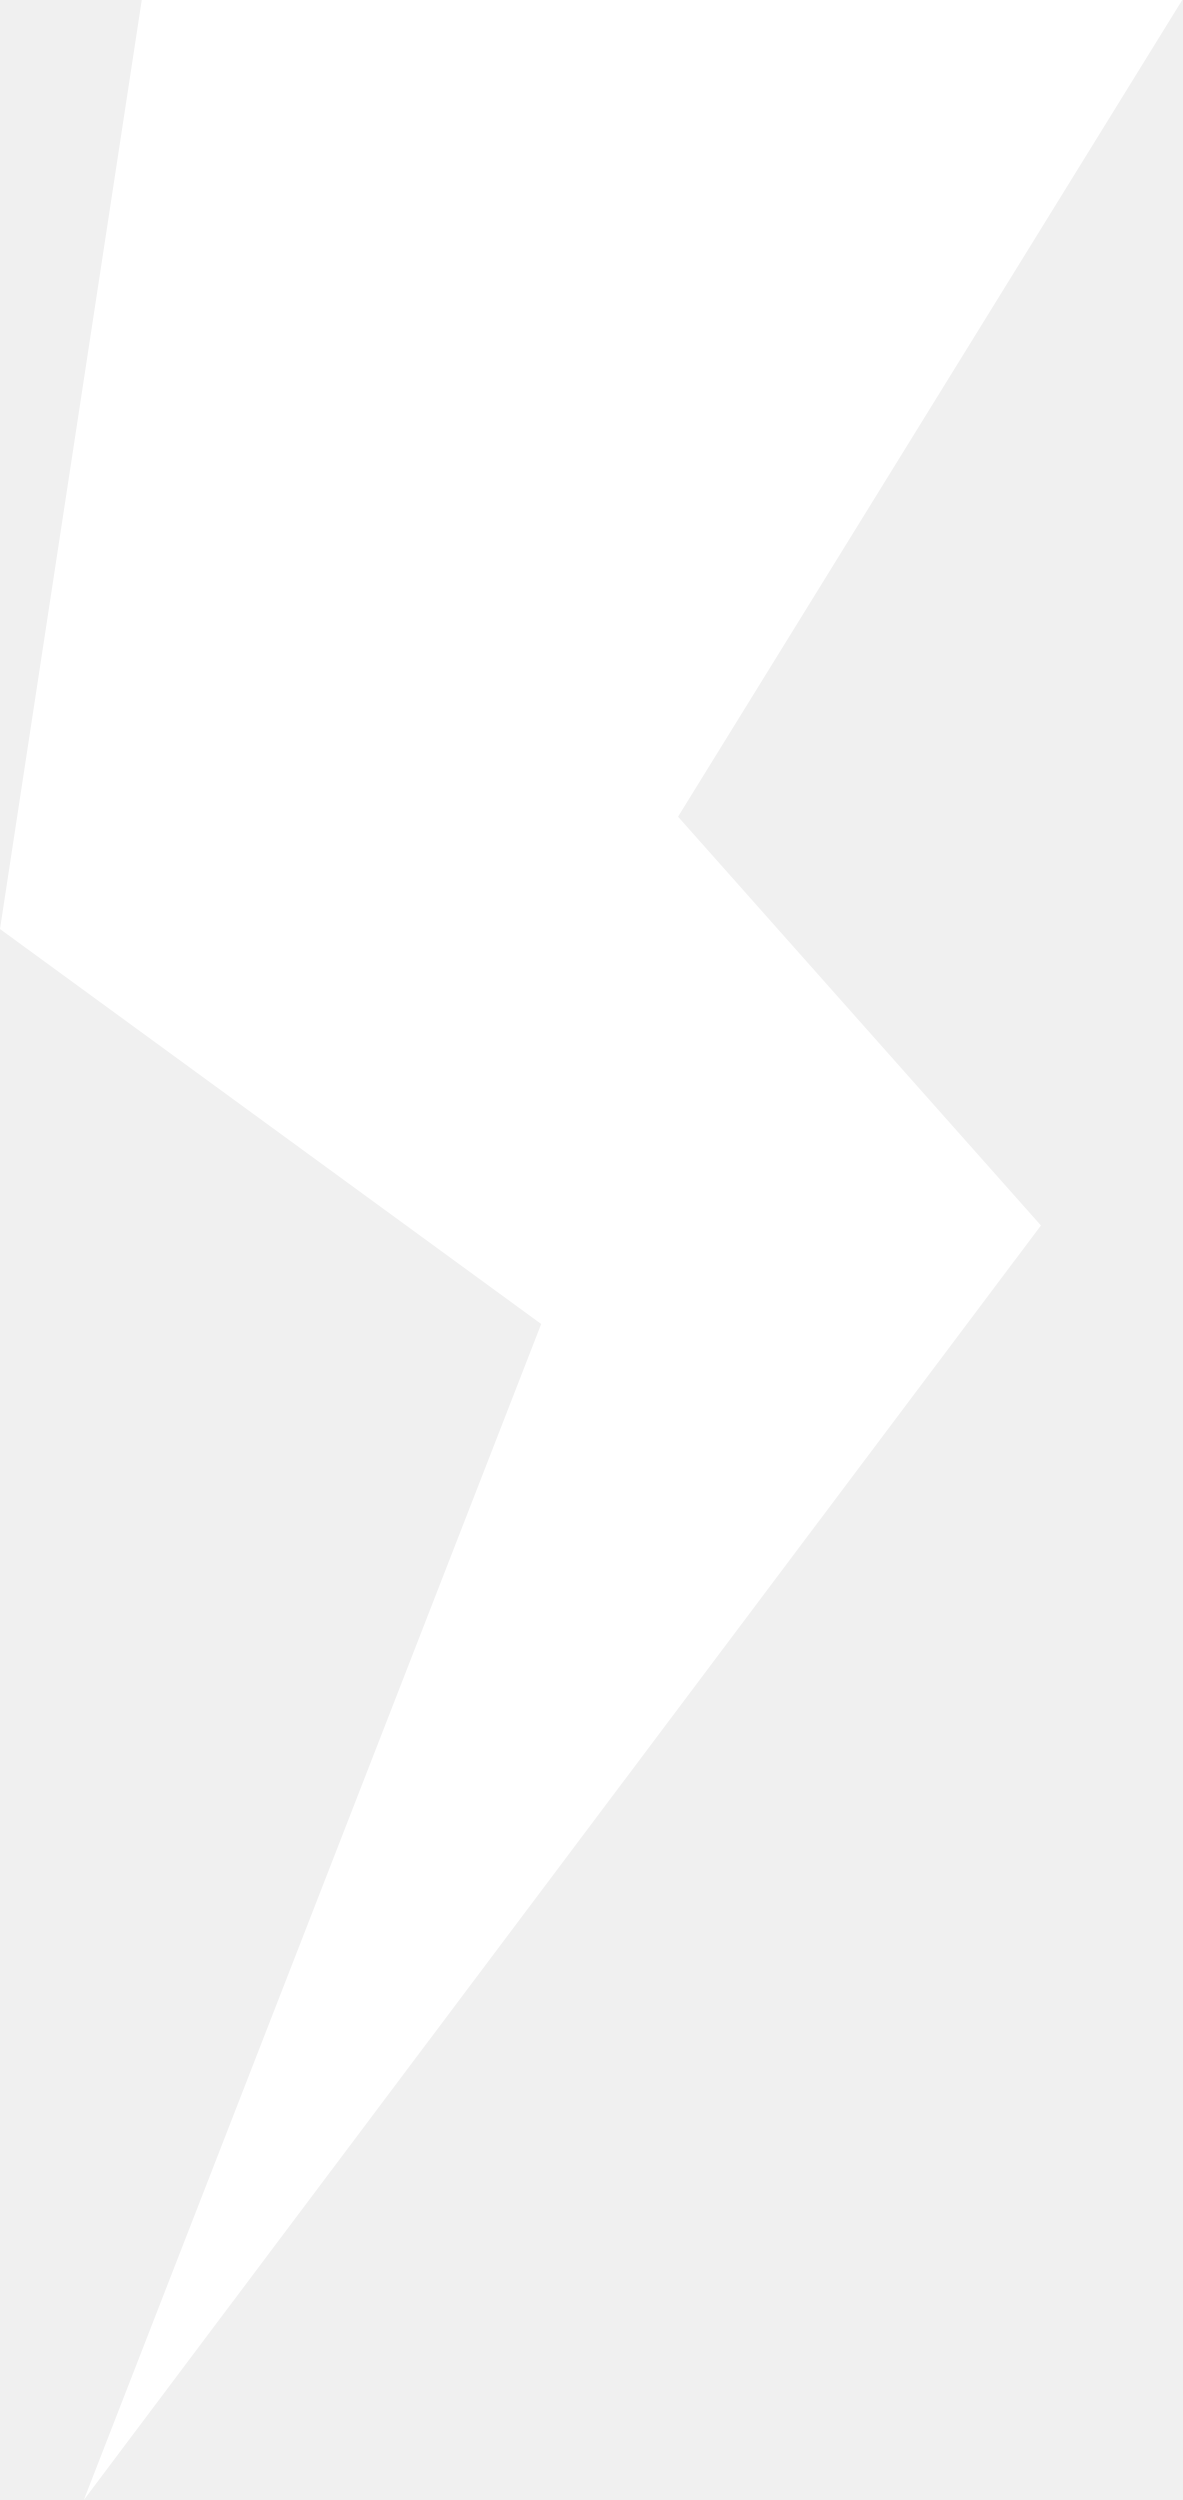
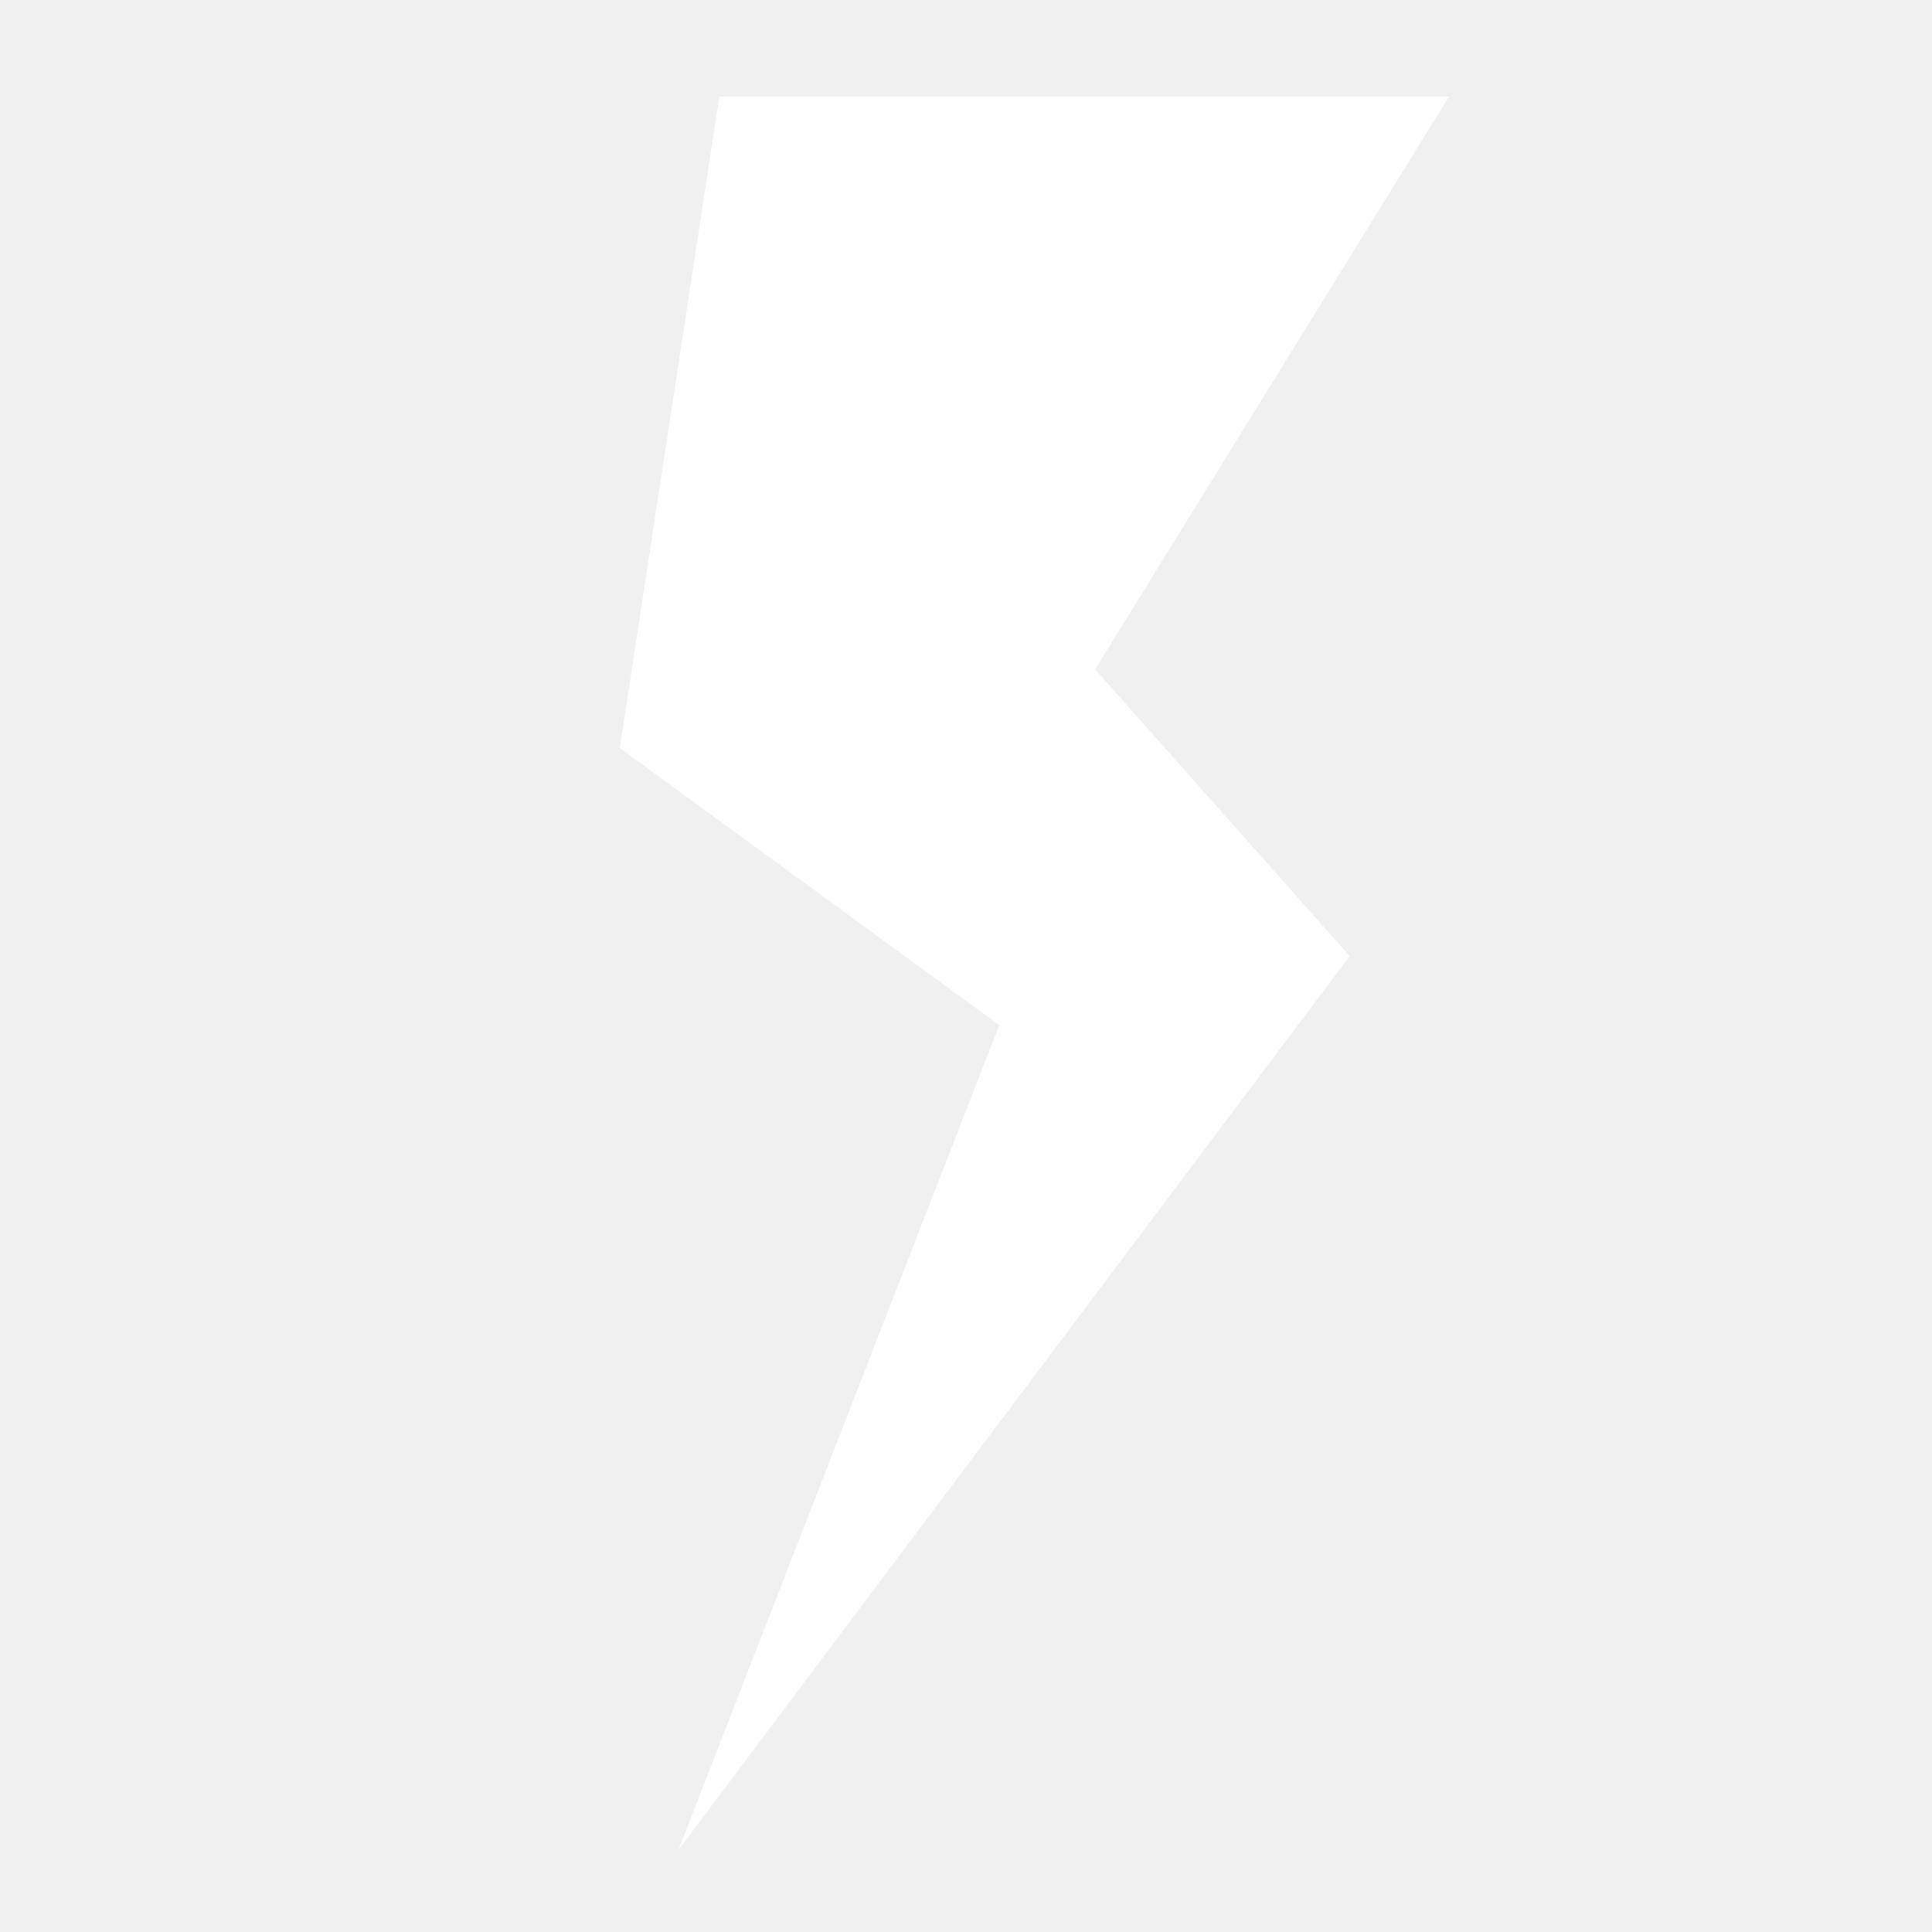
- <svg xmlns="http://www.w3.org/2000/svg" viewBox="0 0 26.52 56.08">
+ <svg xmlns="http://www.w3.org/2000/svg" id="圖層_1" data-name="圖層 1" viewBox="0 0 200 200">
  <defs>
    <style>
      .cls-1 {
        fill: #fff;
      }
    </style>
  </defs>
-   <g id="圖層_2" data-name="圖層 2">
-     <g id="圖層_1-2" data-name="圖層 1">
-       <polygon class="cls-1" points="3.18 0 26.52 0 15.21 18.32 23.35 27.49 1.88 56.08 12.14 29.7 0 20.84 3.18 0" />
-     </g>
-   </g>
+   <polygon class="cls-1" points="74.46 10 150 10 113.37 69.29 139.72 98.97 70.23 191.5 103.44 106.12 64.16 77.43 74.46 10" />
</svg>
